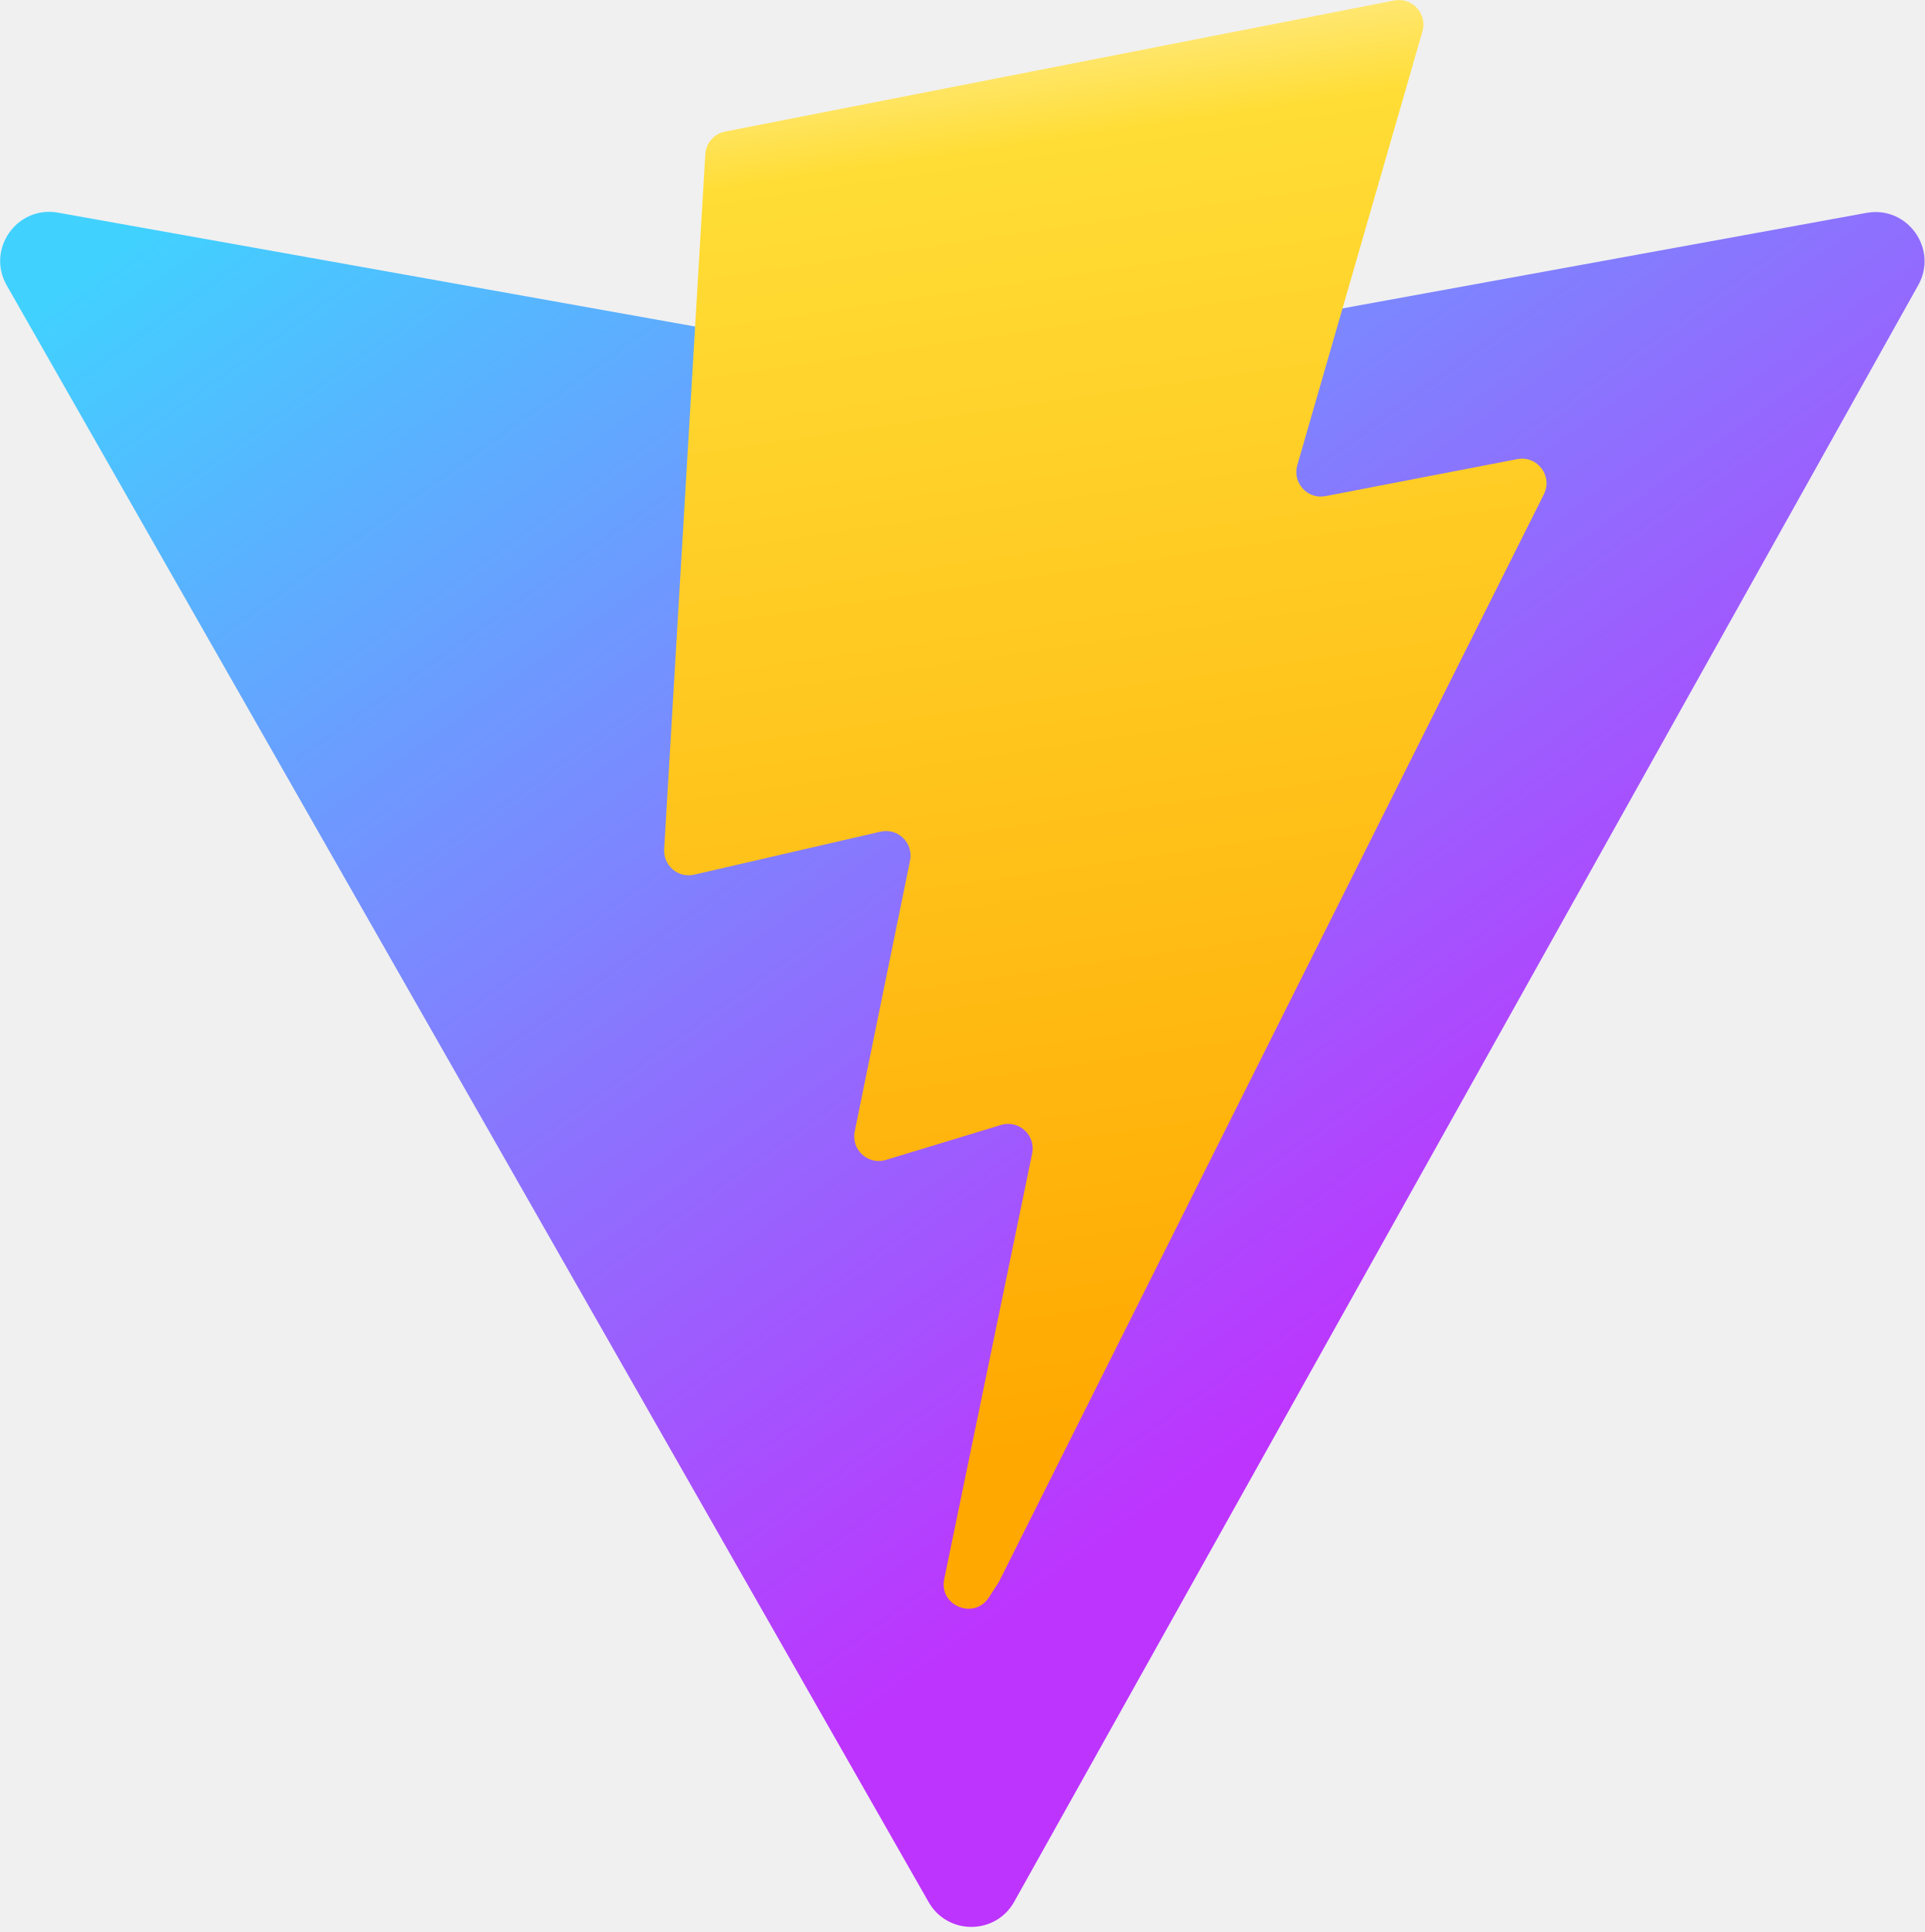
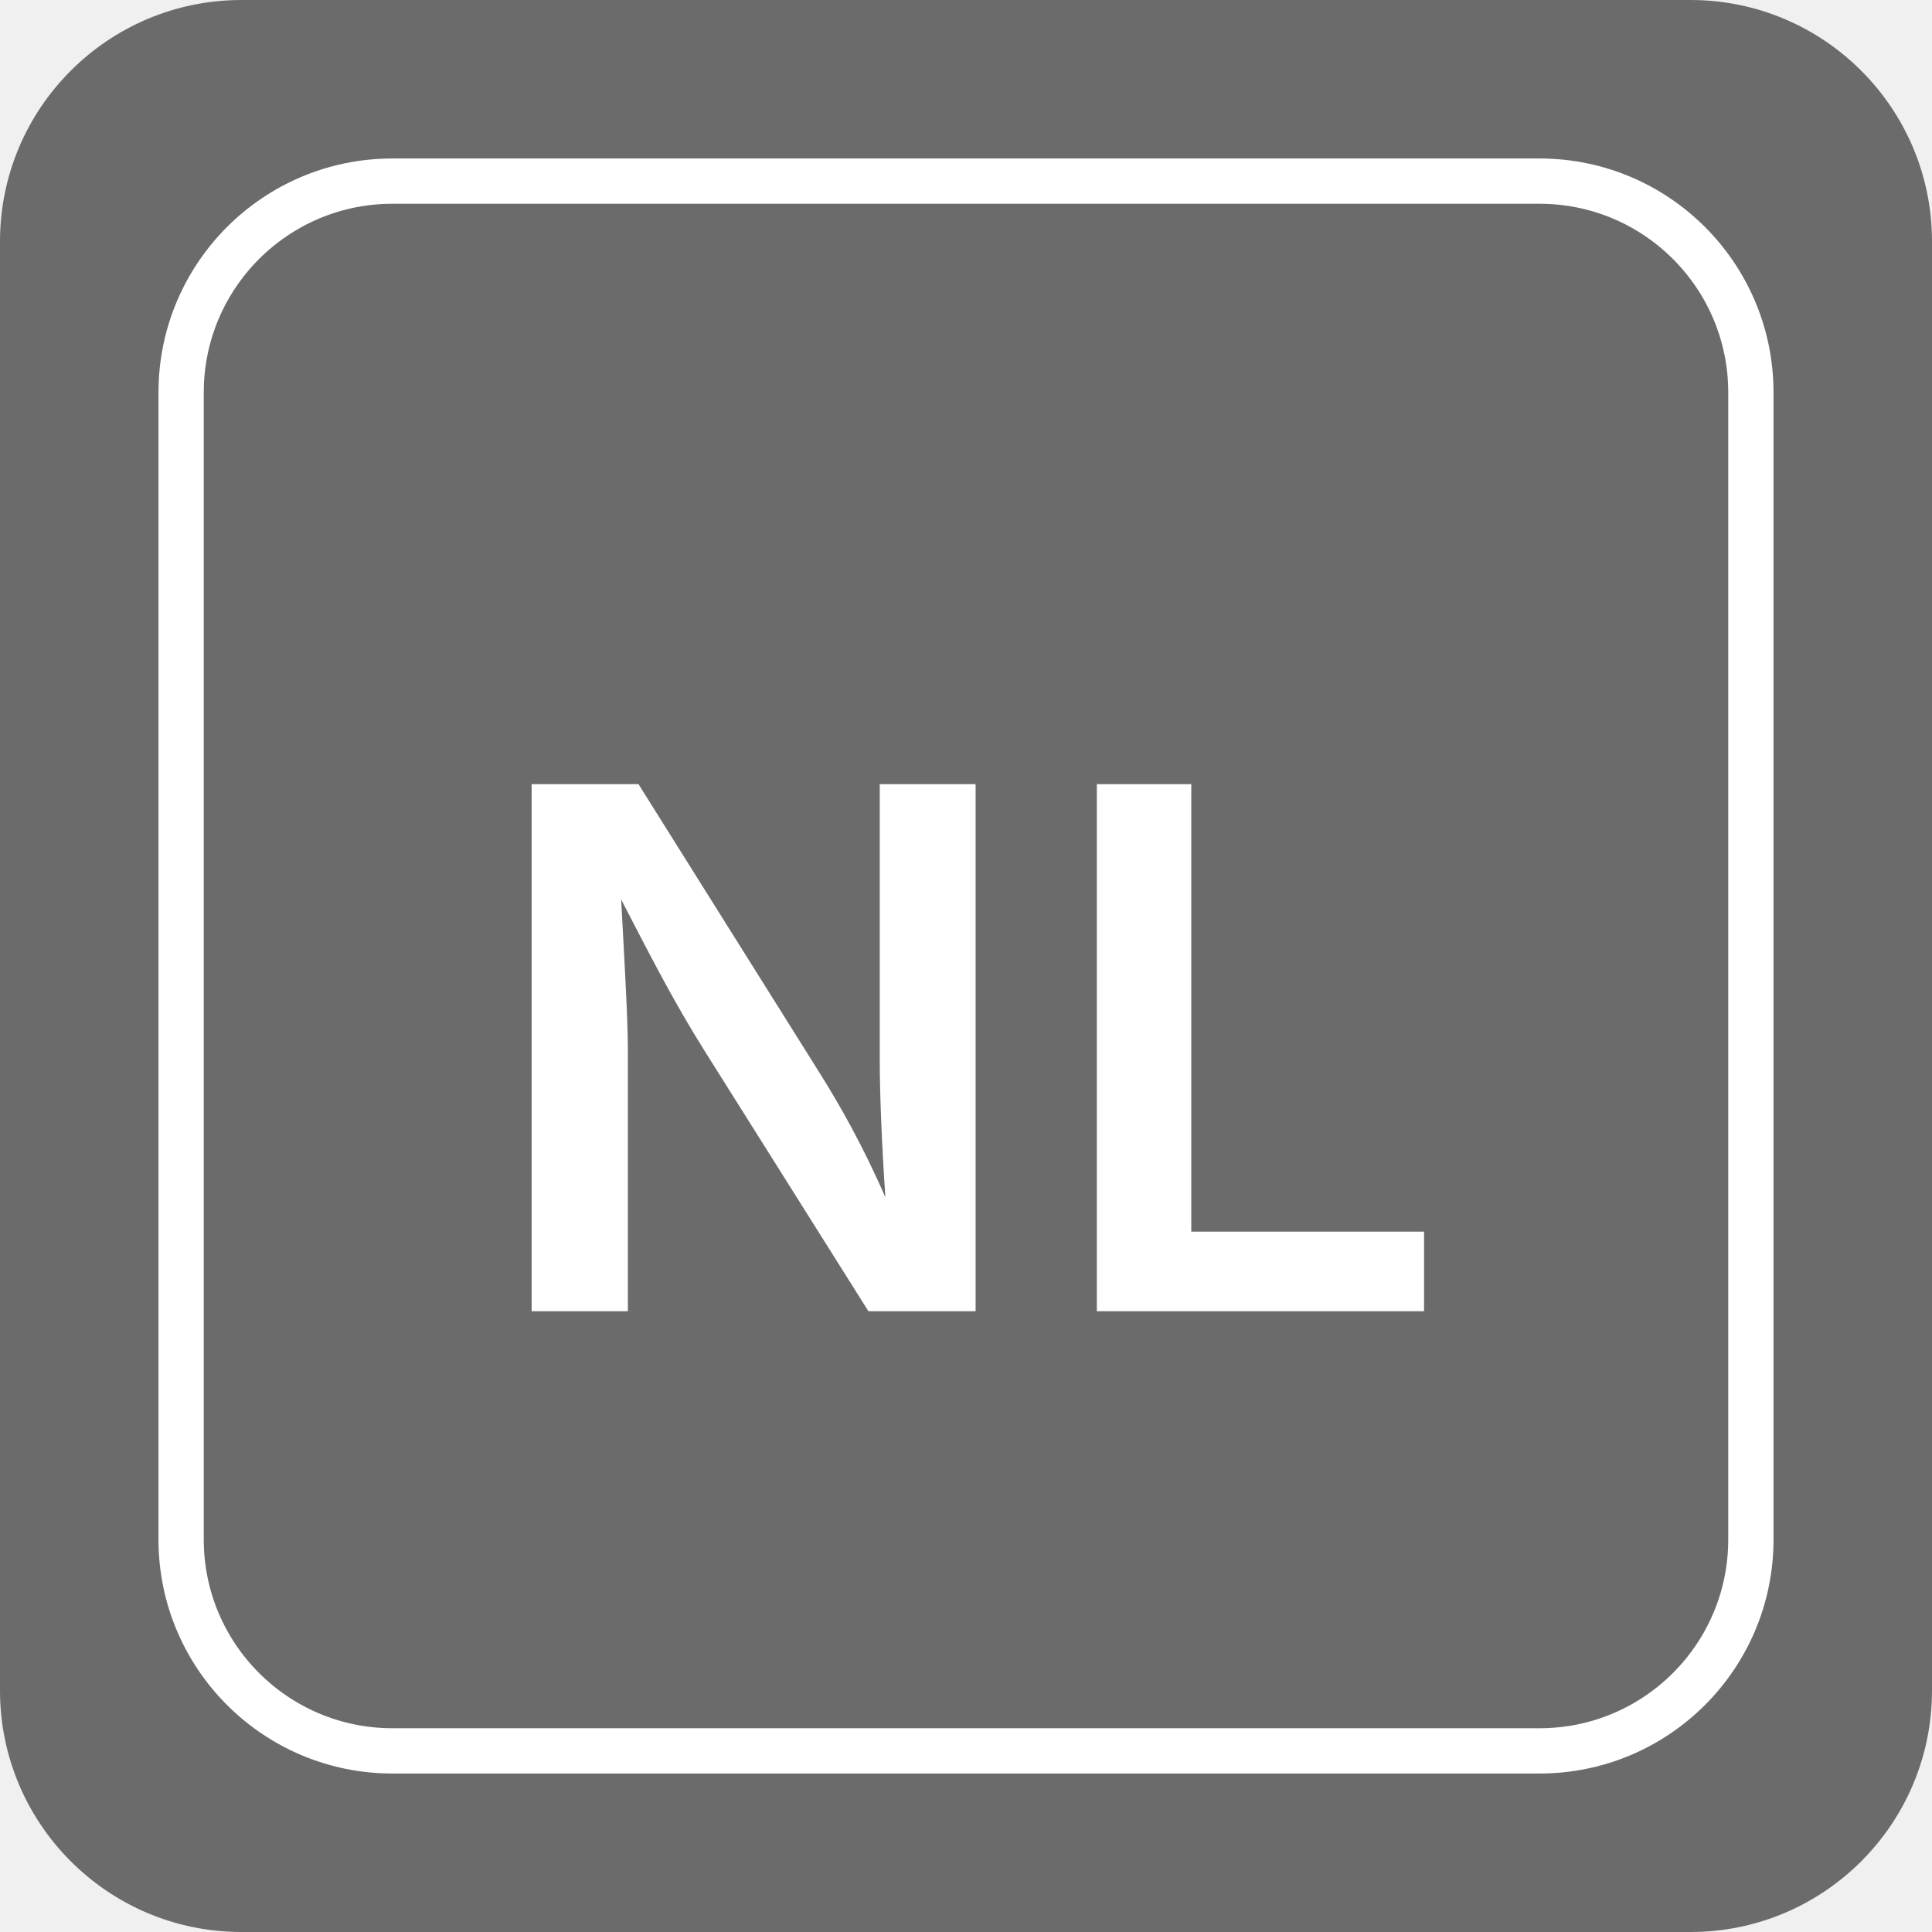
- <svg xmlns="http://www.w3.org/2000/svg" aria-hidden="true" role="img" class="iconify iconify--logos" width="31.88" height="32" preserveAspectRatio="xMidYMid meet" viewBox="0 0 256 257">
-   <defs>
-     <linearGradient id="IconifyId1813088fe1fbc01fb466" x1="-.828%" x2="57.636%" y1="7.652%" y2="78.411%">
-       <stop offset="0%" stop-color="#41D1FF" />
-       <stop offset="100%" stop-color="#BD34FE" />
-     </linearGradient>
-     <linearGradient id="IconifyId1813088fe1fbc01fb467" x1="43.376%" x2="50.316%" y1="2.242%" y2="89.03%">
-       <stop offset="0%" stop-color="#FFEA83" />
-       <stop offset="8.333%" stop-color="#FFDD35" />
-       <stop offset="100%" stop-color="#FFA800" />
-     </linearGradient>
-   </defs>
-   <path fill="url(#IconifyId1813088fe1fbc01fb466)" d="M255.153 37.938L134.897 252.976c-2.483 4.44-8.862 4.466-11.382.048L.875 37.958c-2.746-4.814 1.371-10.646 6.827-9.67l120.385 21.517a6.537 6.537 0 0 0 2.322-.004l117.867-21.483c5.438-.991 9.574 4.796 6.877 9.62Z" />
-   <path fill="url(#IconifyId1813088fe1fbc01fb467)" d="M185.432.063L96.44 17.501a3.268 3.268 0 0 0-2.634 3.014l-5.474 92.456a3.268 3.268 0 0 0 3.997 3.378l24.777-5.718c2.318-.535 4.413 1.507 3.936 3.838l-7.361 36.047c-.495 2.426 1.782 4.5 4.151 3.78l15.304-4.649c2.372-.72 4.652 1.36 4.15 3.788l-11.698 56.621c-.732 3.542 3.979 5.473 5.943 2.437l1.313-2.028l72.516-144.72c1.215-2.423-.88-5.186-3.54-4.672l-25.505 4.922c-2.396.462-4.435-1.77-3.759-4.114l16.646-57.705c.677-2.35-1.37-4.583-3.769-4.113Z" />
+ <svg xmlns="http://www.w3.org/2000/svg" width="256" height="256" viewBox="0 0 256 256">
+   <rect x="0" y="0" width="256" height="256" rx="32" fill="#6B6B6B" />
+   <rect x="24" y="24" width="208" height="208" rx="28" fill="none" stroke="#FFFFFF" stroke-width="6" />
+   <text x="50%" y="54%" text-anchor="middle" dominant-baseline="middle" fill="#FFFFFF" font-size="96" font-weight="600" font-family="Inter, system-ui, -apple-system, BlinkMacSystemFont, sans-serif" letter-spacing="2">
+     NL
+   </text>
</svg>
